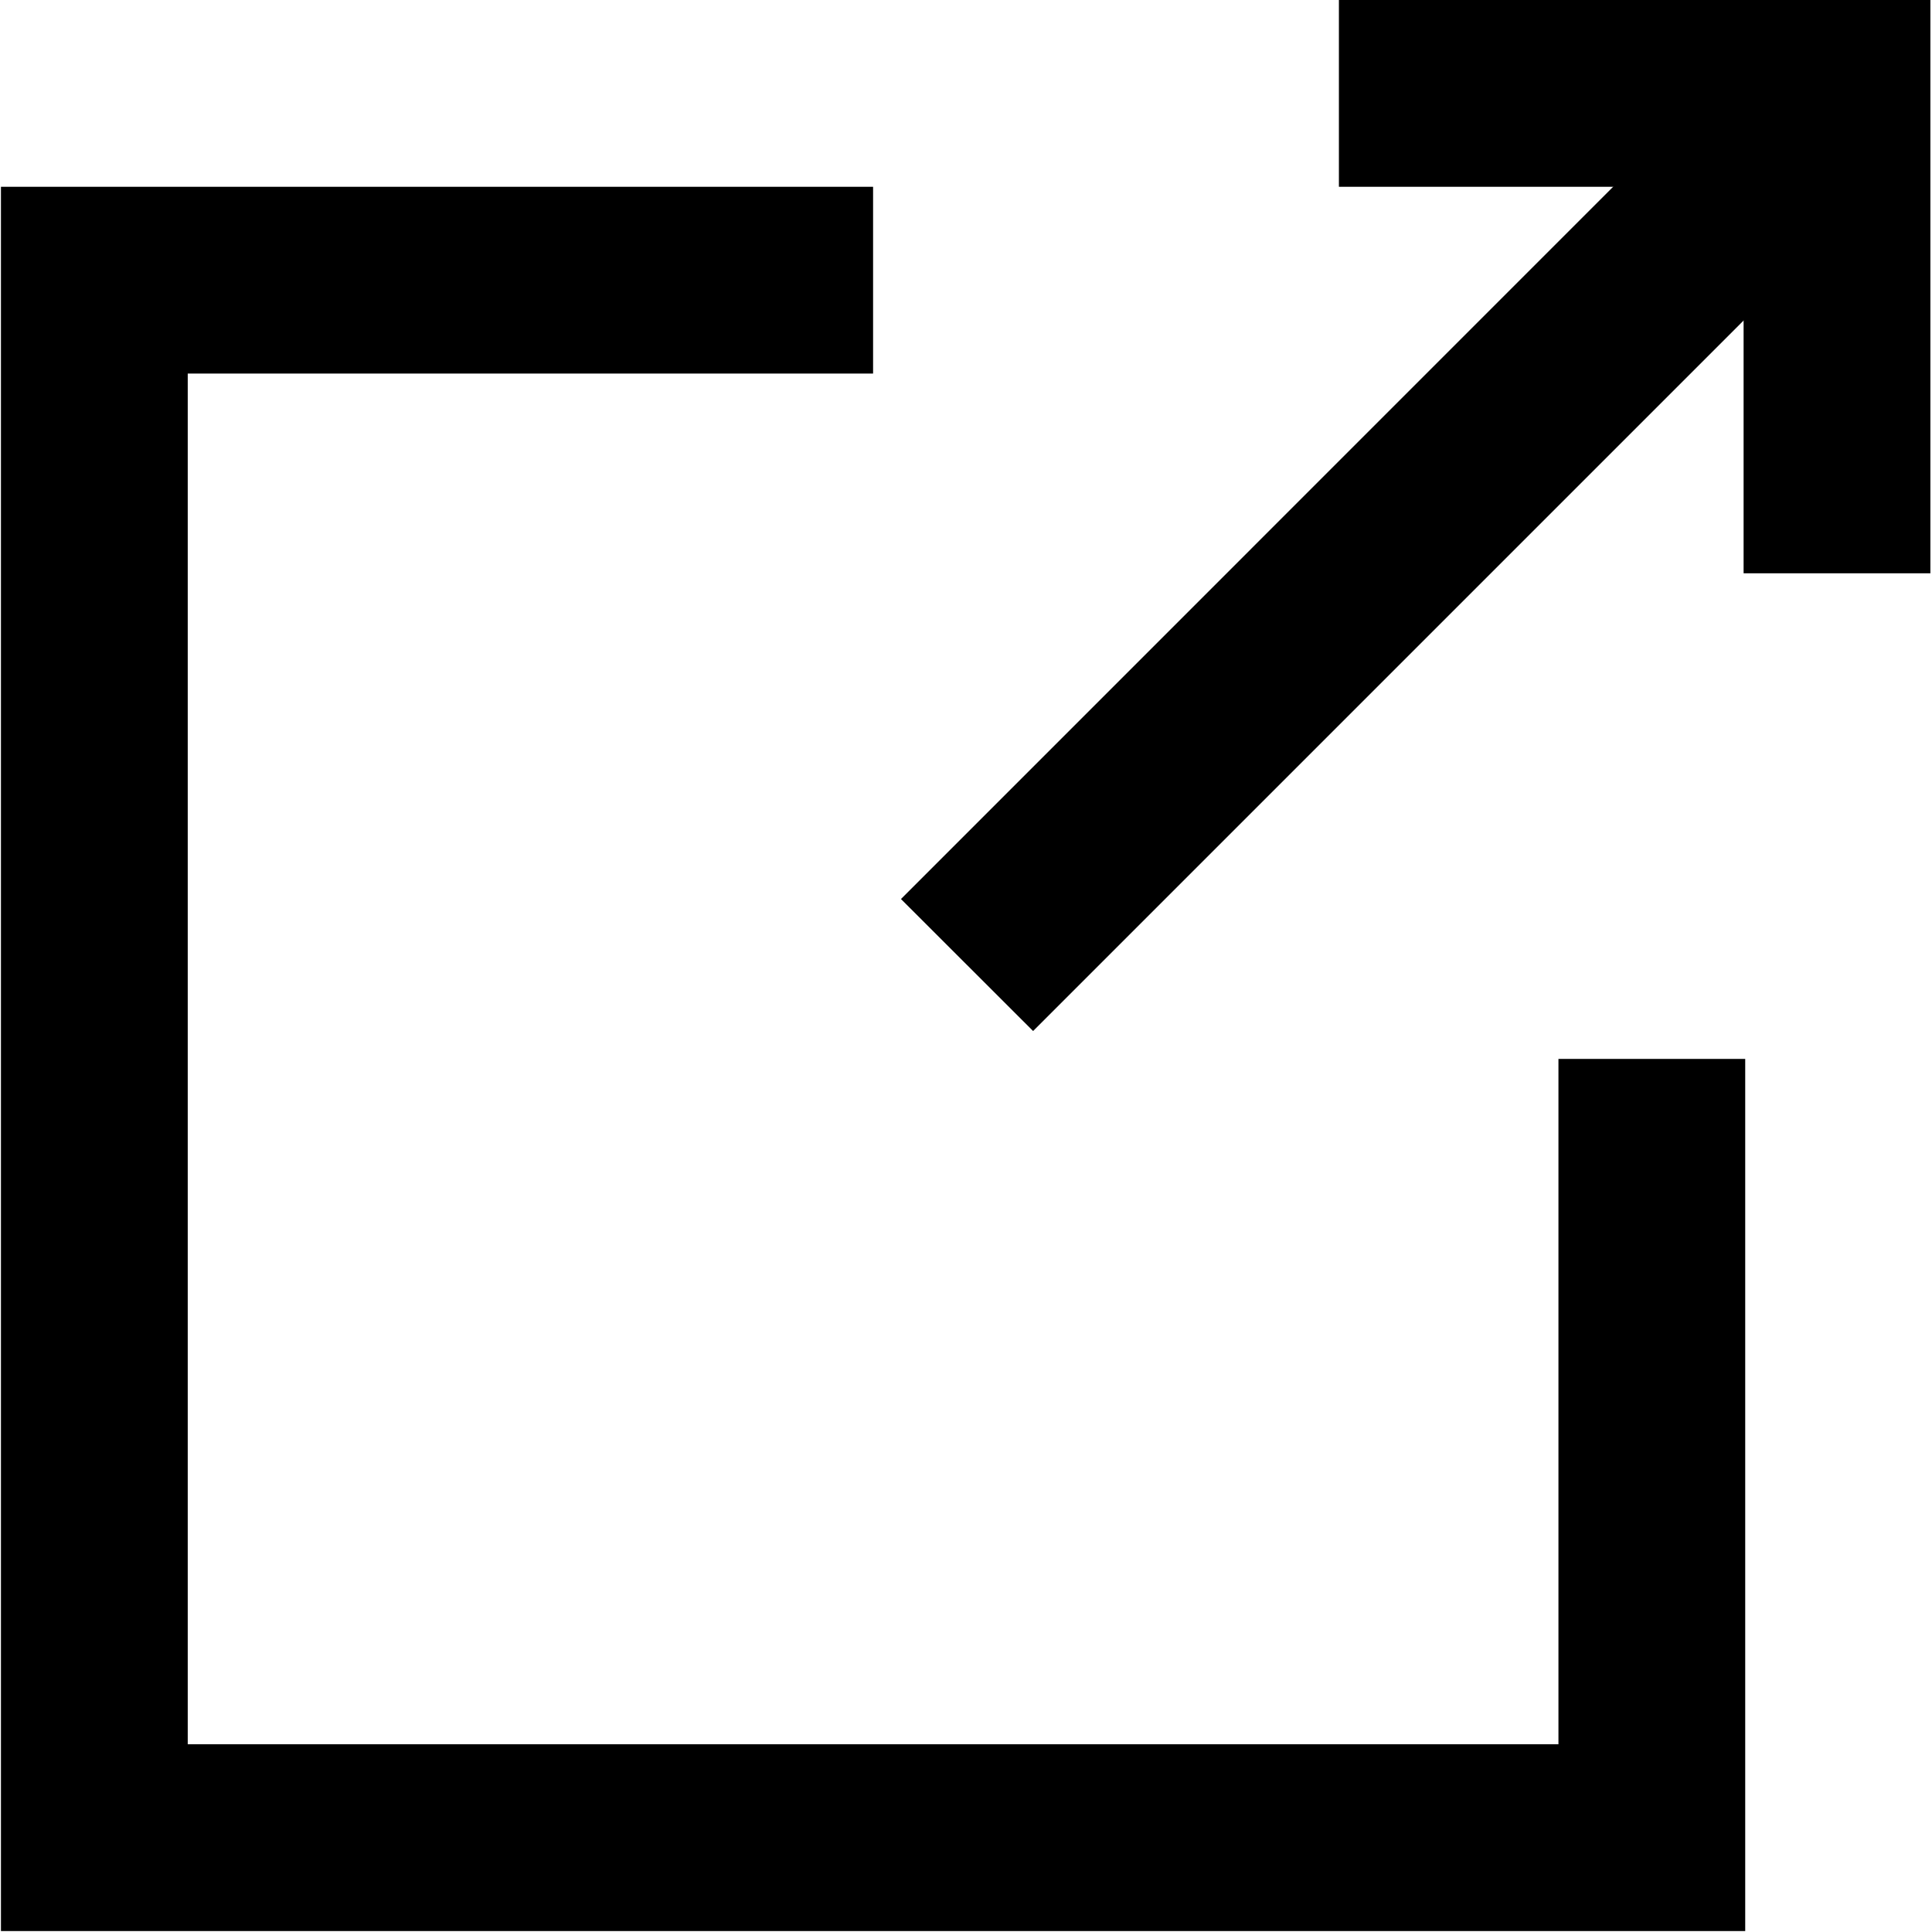
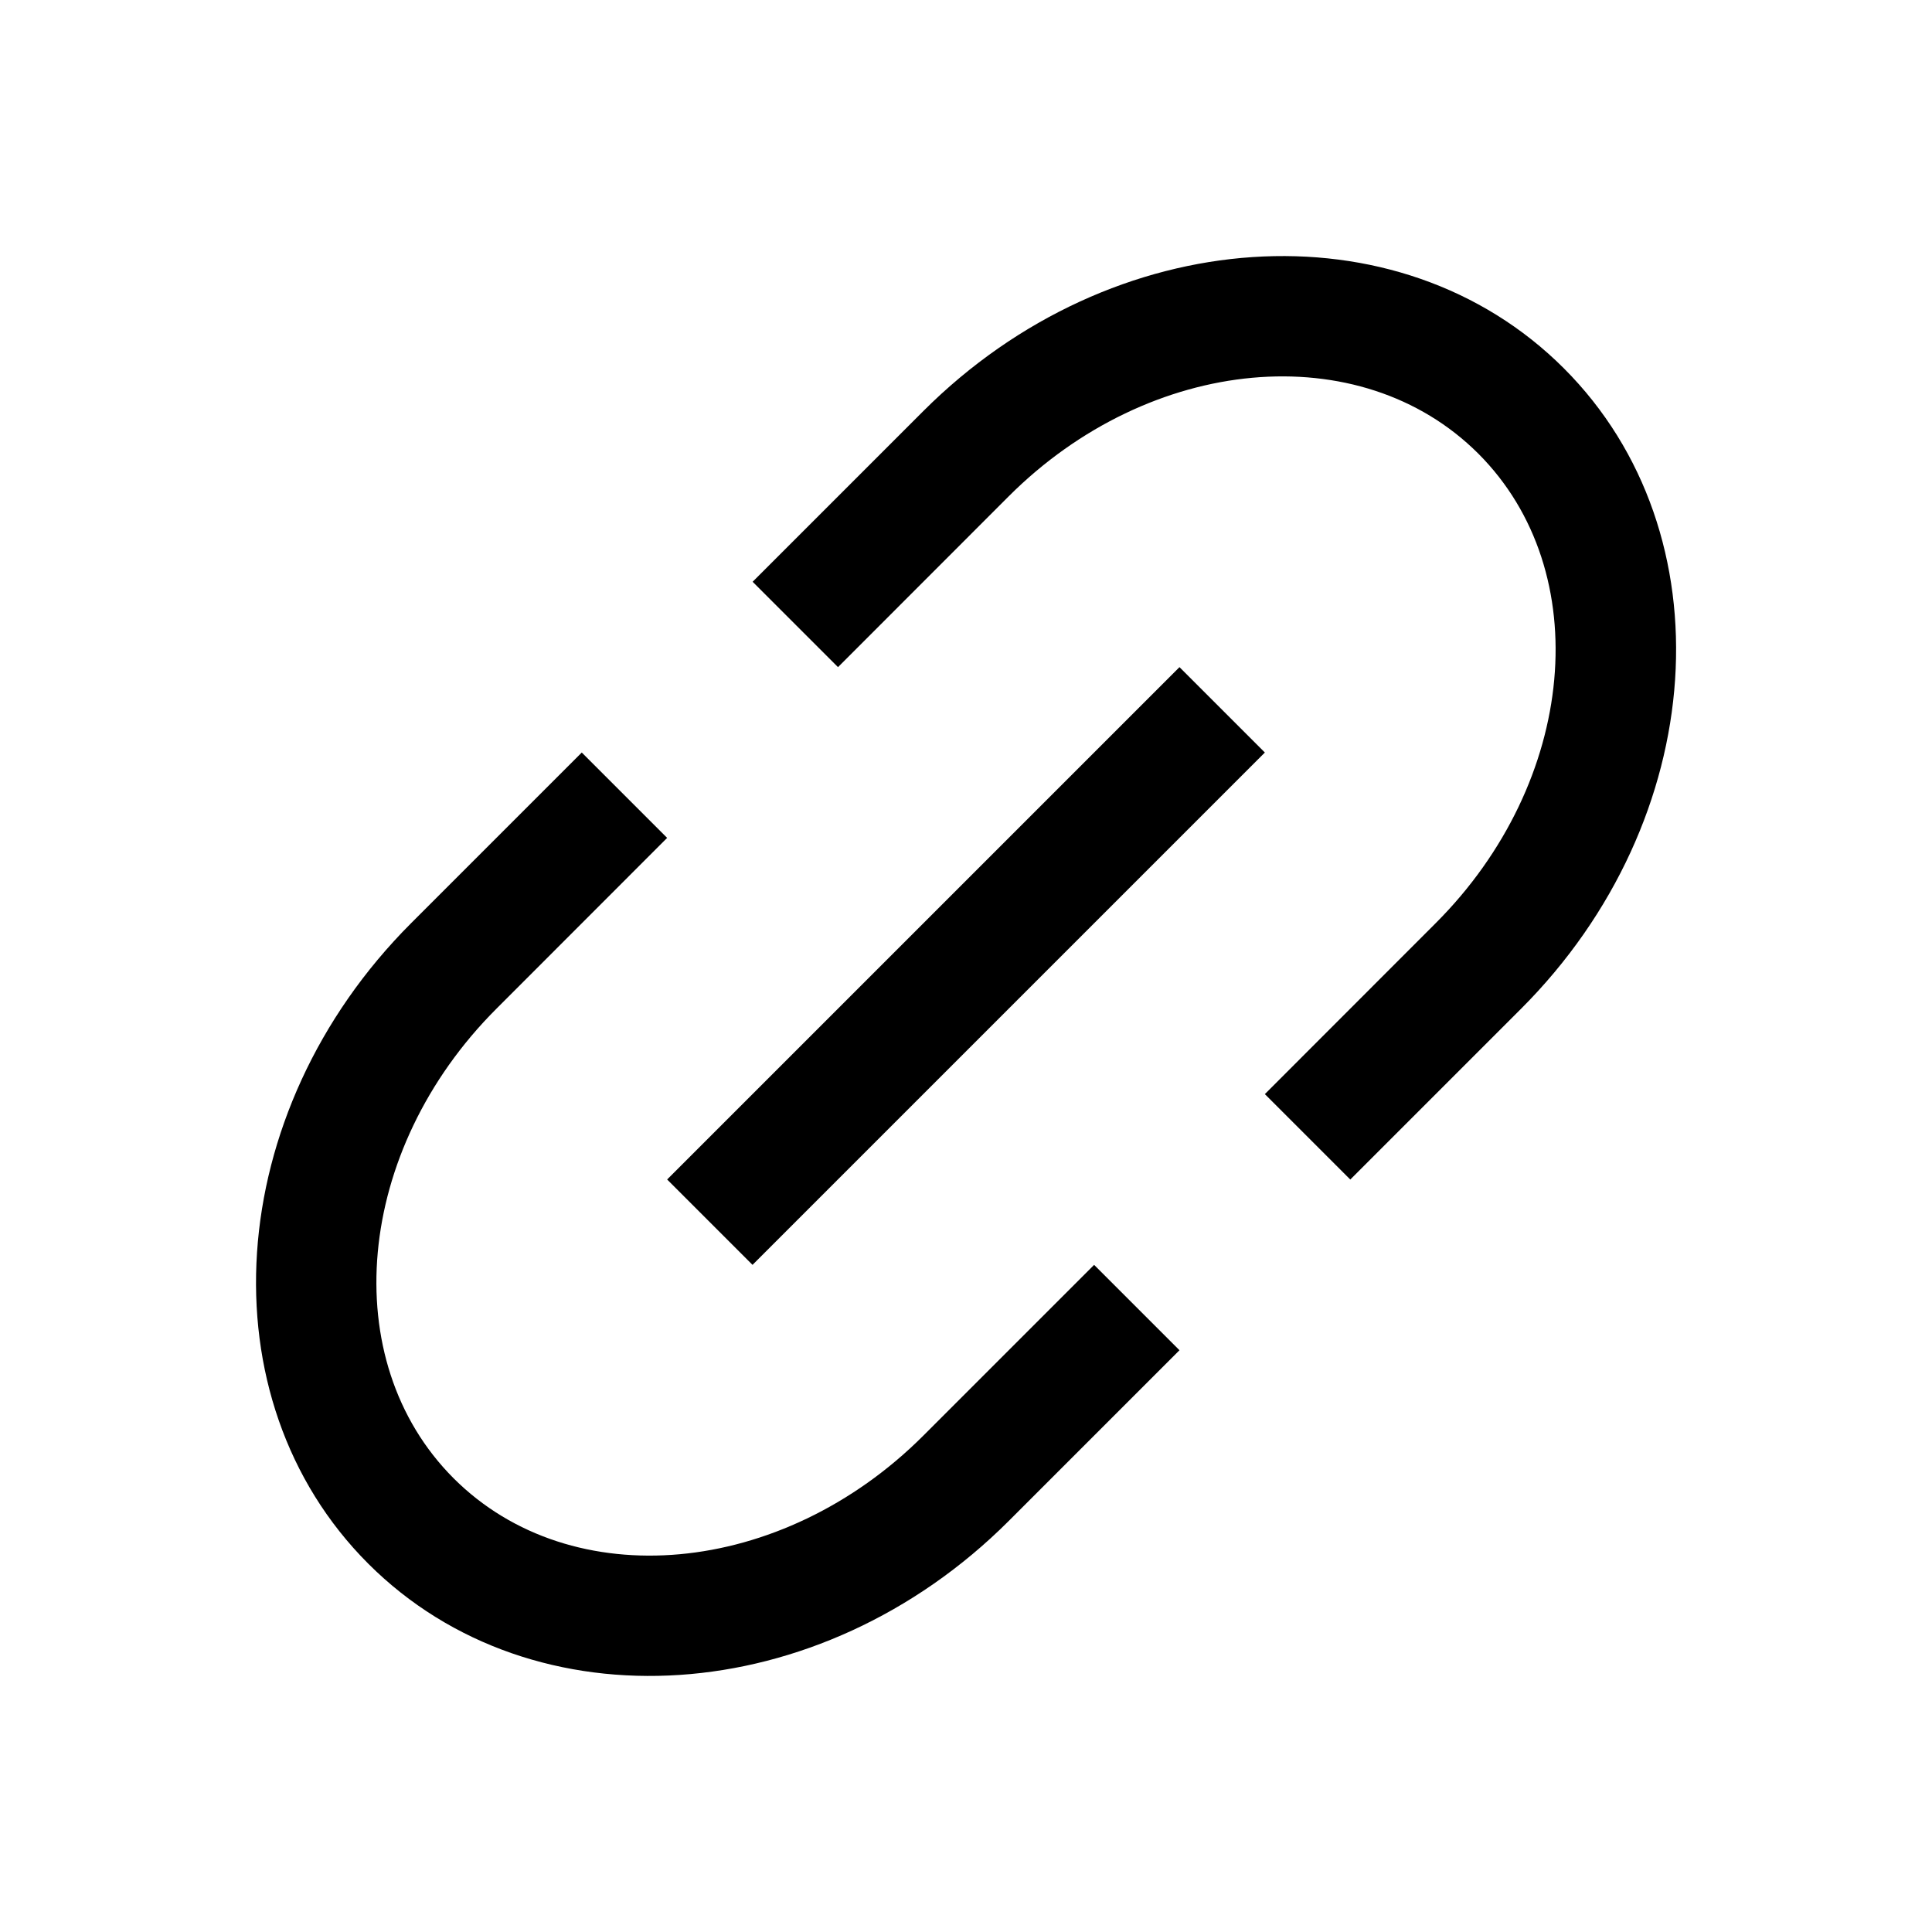
- <svg xmlns="http://www.w3.org/2000/svg" width="128" height="128">
-   <path d="M115.625 127.937H.063V12.375h57.781v12.374H12.438v90.813h90.813V70.156h12.374z" />
-   <path d="M116.426 2.821l8.753 8.753-56.734 56.734-8.753-8.745z" />
-   <path d="M127.893 37.982h-12.375V12.375H88.706V0h39.187z" />
+ <svg xmlns="http://www.w3.org/2000/svg" viewBox="0 0 1024 1024">
+   <path fill="currentColor" d="M715.648 625.152 670.4 579.904l90.496-90.56c75.008-74.944 85.12-186.368 22.656-248.896-62.528-62.464-173.952-52.352-248.96 22.656L444.16 353.6l-45.248-45.248 90.496-90.496c100.032-99.968 251.968-110.08 339.456-22.656 87.488 87.488 77.312 239.424-22.656 339.456l-90.496 90.496zm-90.496 90.496-90.496 90.496C434.624 906.112 282.688 916.224 195.2 828.8c-87.488-87.488-77.312-239.424 22.656-339.456l90.496-90.496 45.248 45.248-90.496 90.56c-75.008 74.944-85.12 186.368-22.656 248.896 62.528 62.464 173.952 52.352 248.96-22.656l90.496-90.496 45.248 45.248zm0-362.048 45.248 45.248L398.848 670.4 353.6 625.152 625.152 353.6z" />
</svg>
